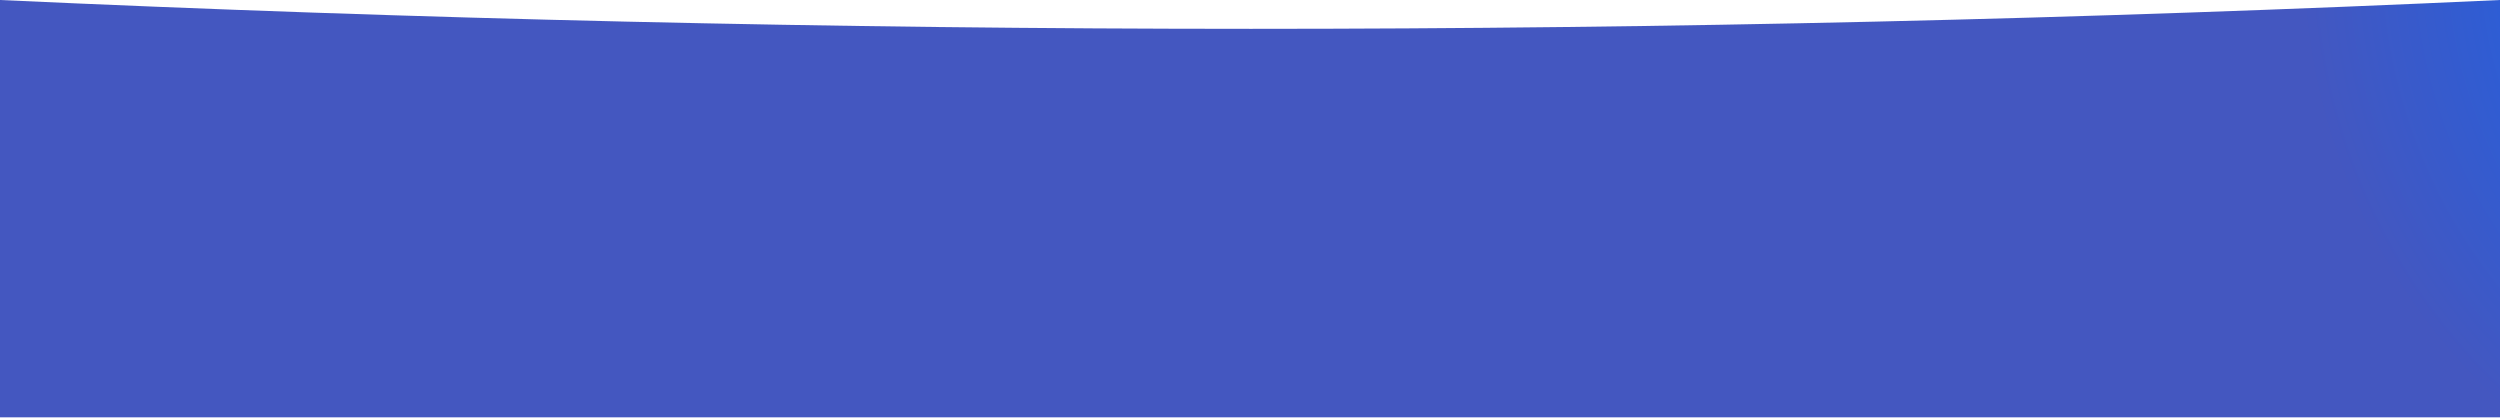
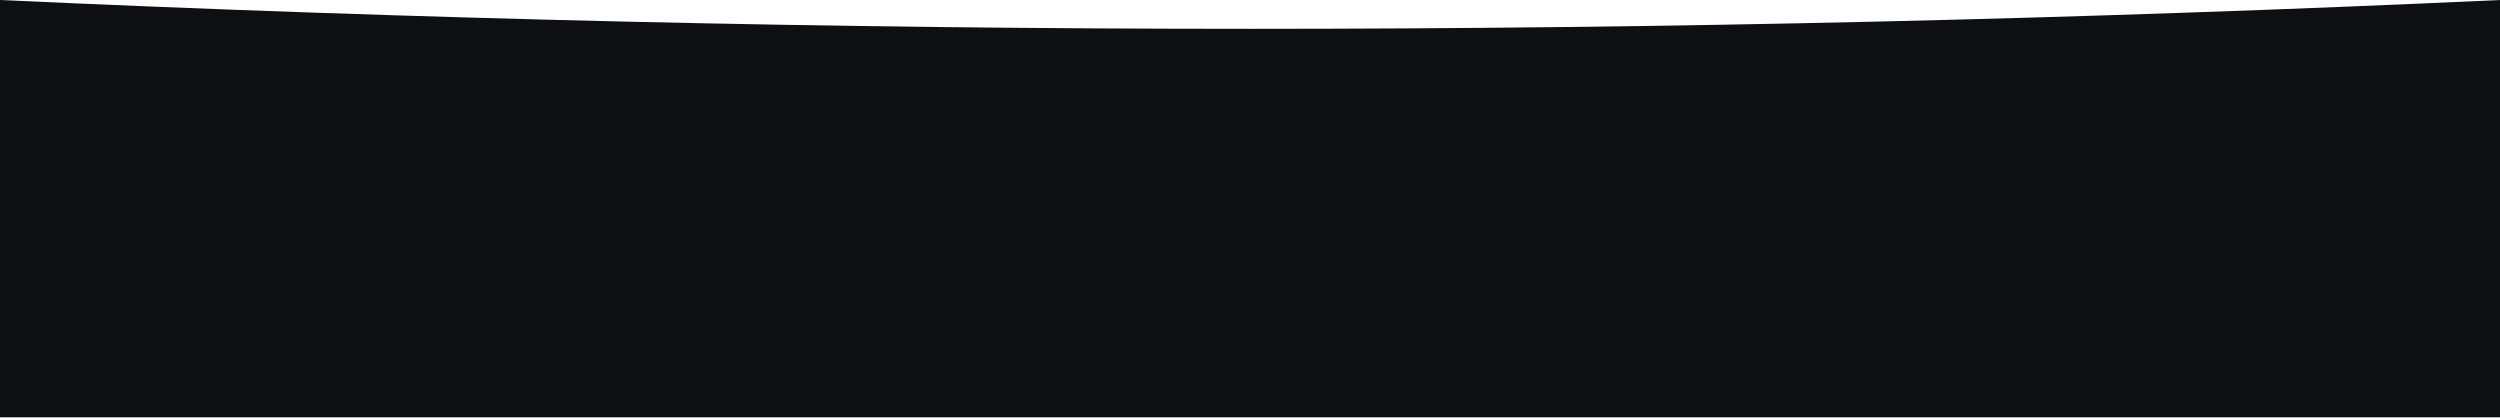
<svg xmlns="http://www.w3.org/2000/svg" width="1294px" height="216px" viewBox="0 0 1294 216" version="1.1">
  <defs>
    <radialGradient cx="116.708%" cy="110.133%" fx="116.708%" fy="110.133%" r="147.8%" gradientTransform="translate(1.167079,1.101332),scale(0.166924,1),rotate(-170.6399),translate(-1.167079,-1.101332)" id="radialGradient-1">
-       <stop stop-color="#0069FF" offset="0%" />
-       <stop stop-color="#0269FD" offset="2.913%" />
-       <stop stop-color="#0369FC" offset="4.505%" />
-       <stop stop-color="#0468FB" offset="6.005%" />
-       <stop stop-color="#1165EF" offset="25.482%" />
-       <stop stop-color="#4457C0" offset="100%" />
+       <stop stop-color="#0D0F12" offset="0%" />
+       <stop stop-color="#0D0F12" offset="2.913%" />
+       <stop stop-color="#0D0F12" offset="4.505%" />
+       <stop stop-color="#0D0F12" offset="6.005%" />
+       <stop stop-color="#0D0F12" offset="25.482%" />
+       <stop stop-color="#0D0F12" offset="100%" />
    </radialGradient>
  </defs>
  <g id="Ressource" stroke="none" stroke-width="1" fill="none" fill-rule="evenodd">
    <g id="wave_footer" fill="url(#radialGradient-1)">
      <path d="M0,0 L1294,3.28701505e-11 L1294,216 C1078.477,206.05 862.976,201.075 647.497,201.075 C432.019,201.075 216.186,206.05 6.60793035e-14,216 L0,0 Z" id="Image-Hero-Copy" transform="translate(647, 108) scale(1, -1) translate(-647, -108) " />
    </g>
  </g>
</svg>
